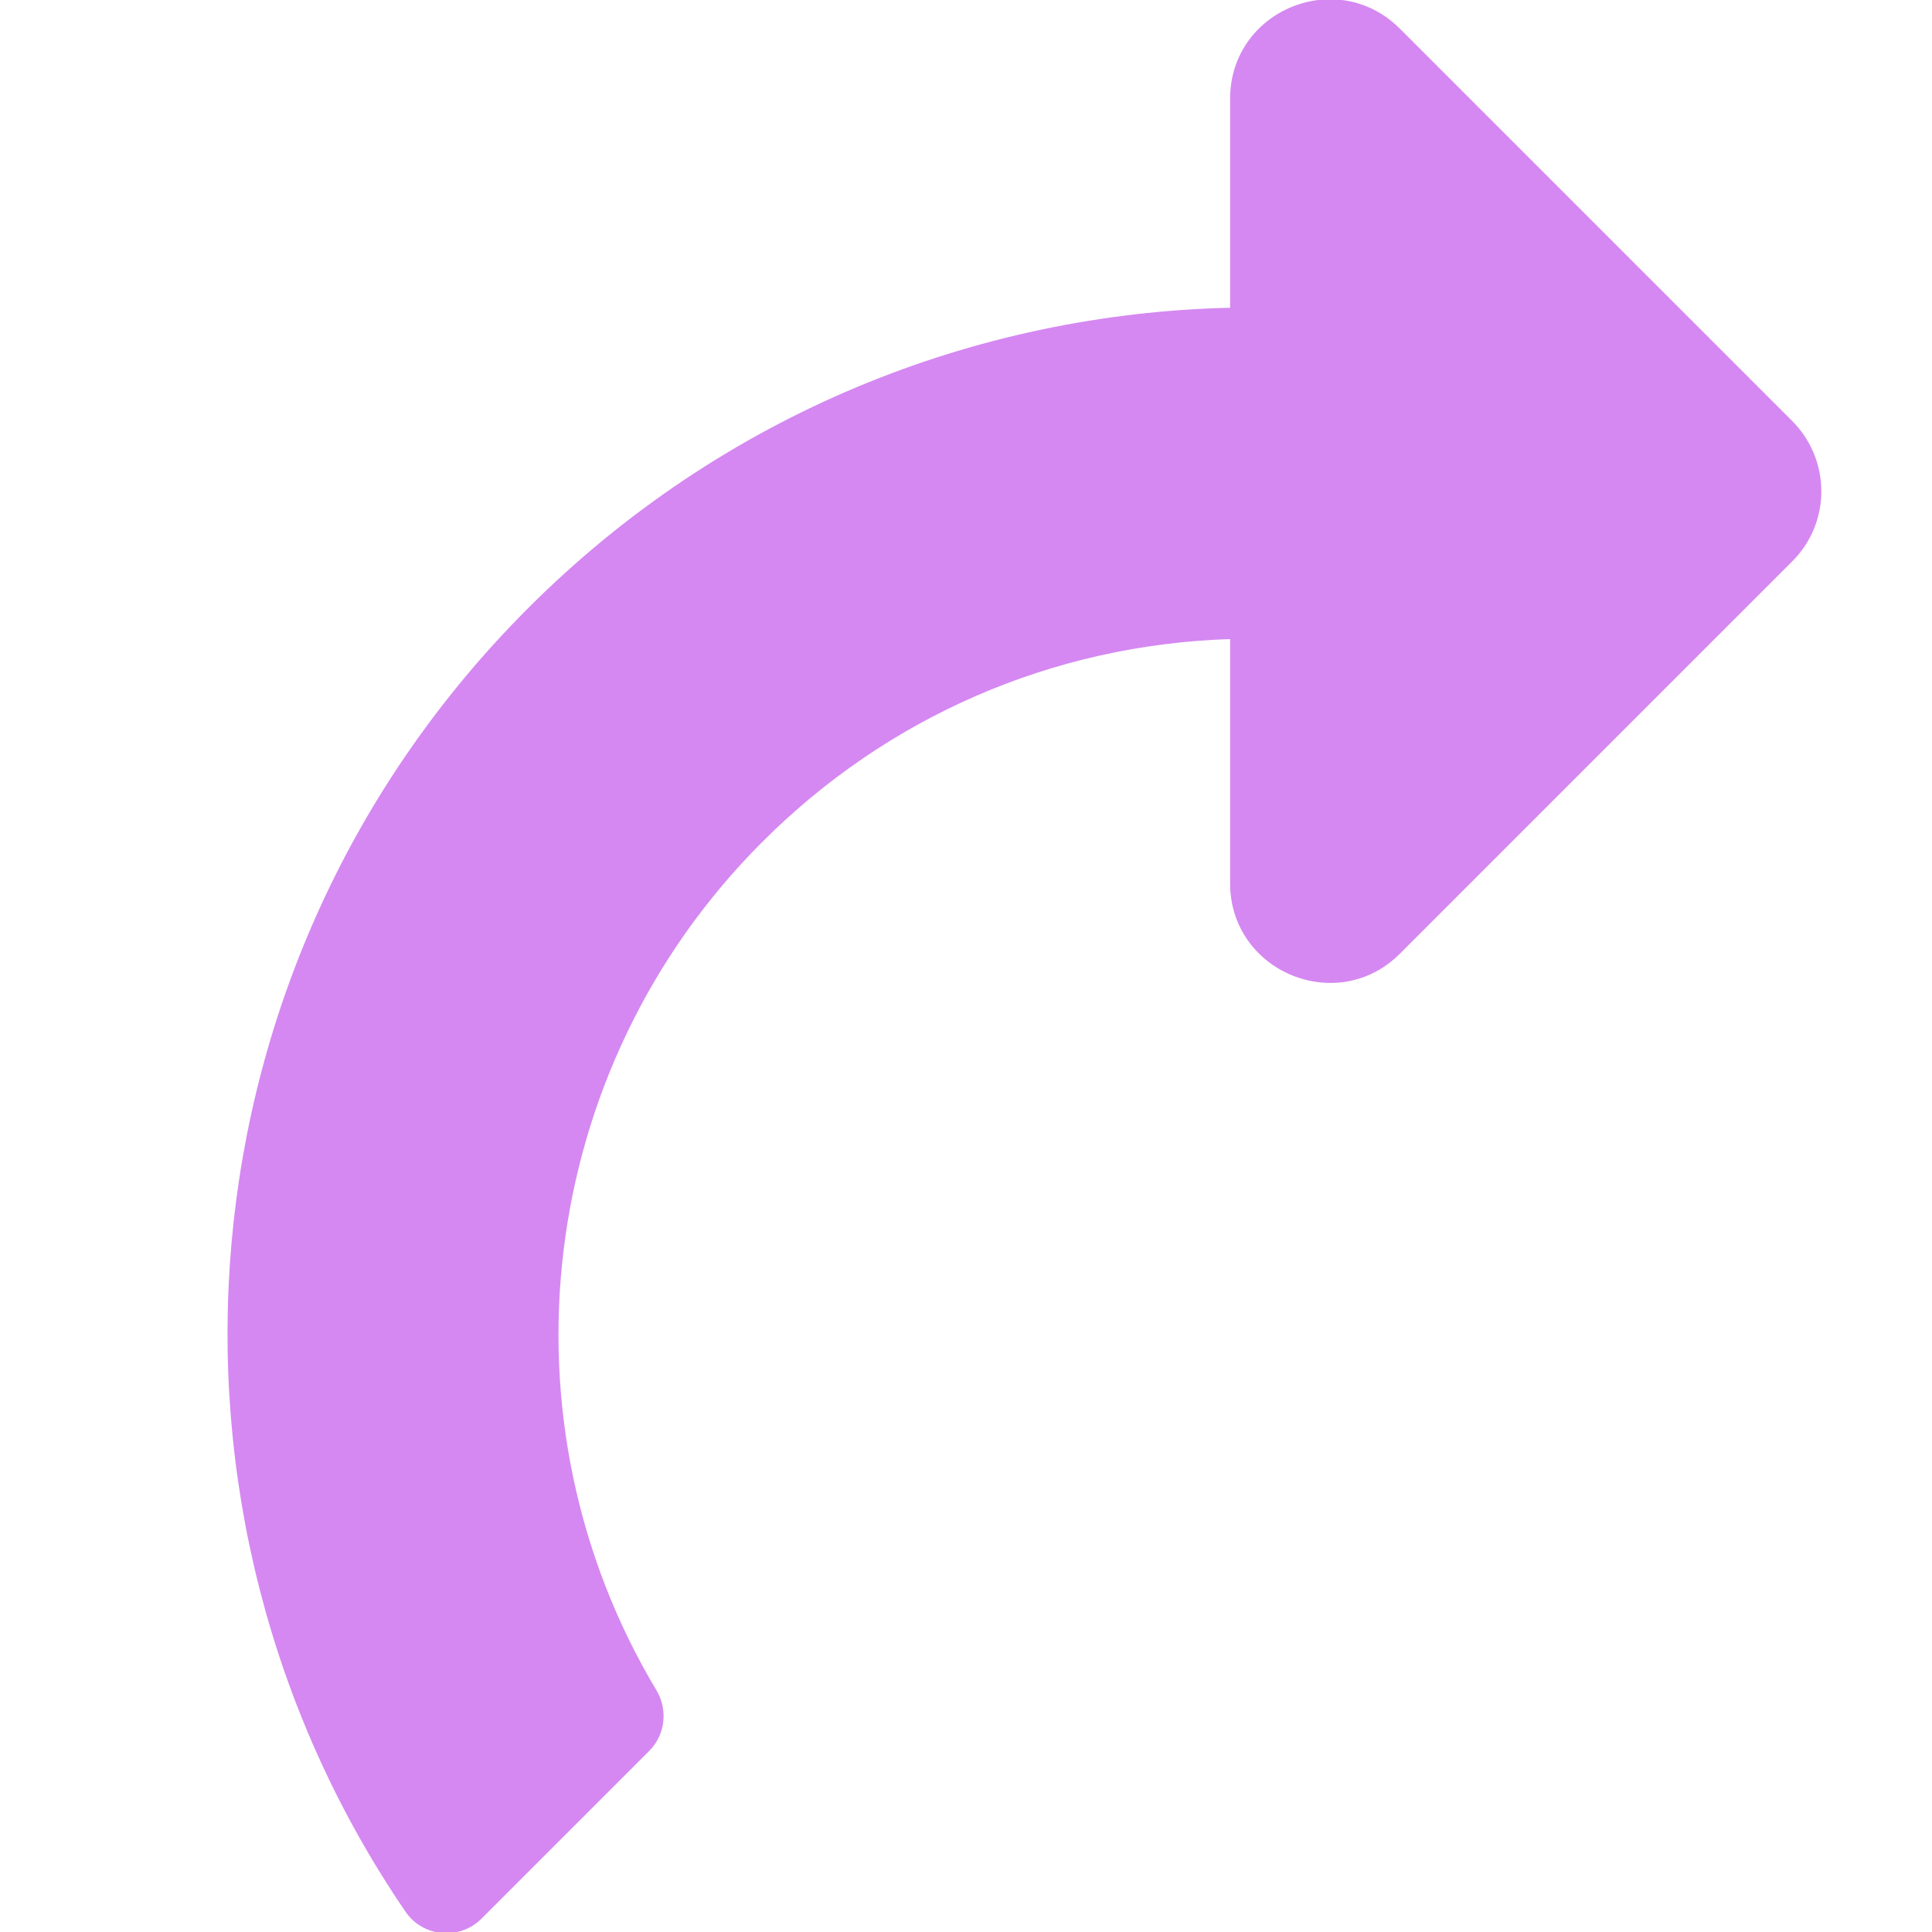
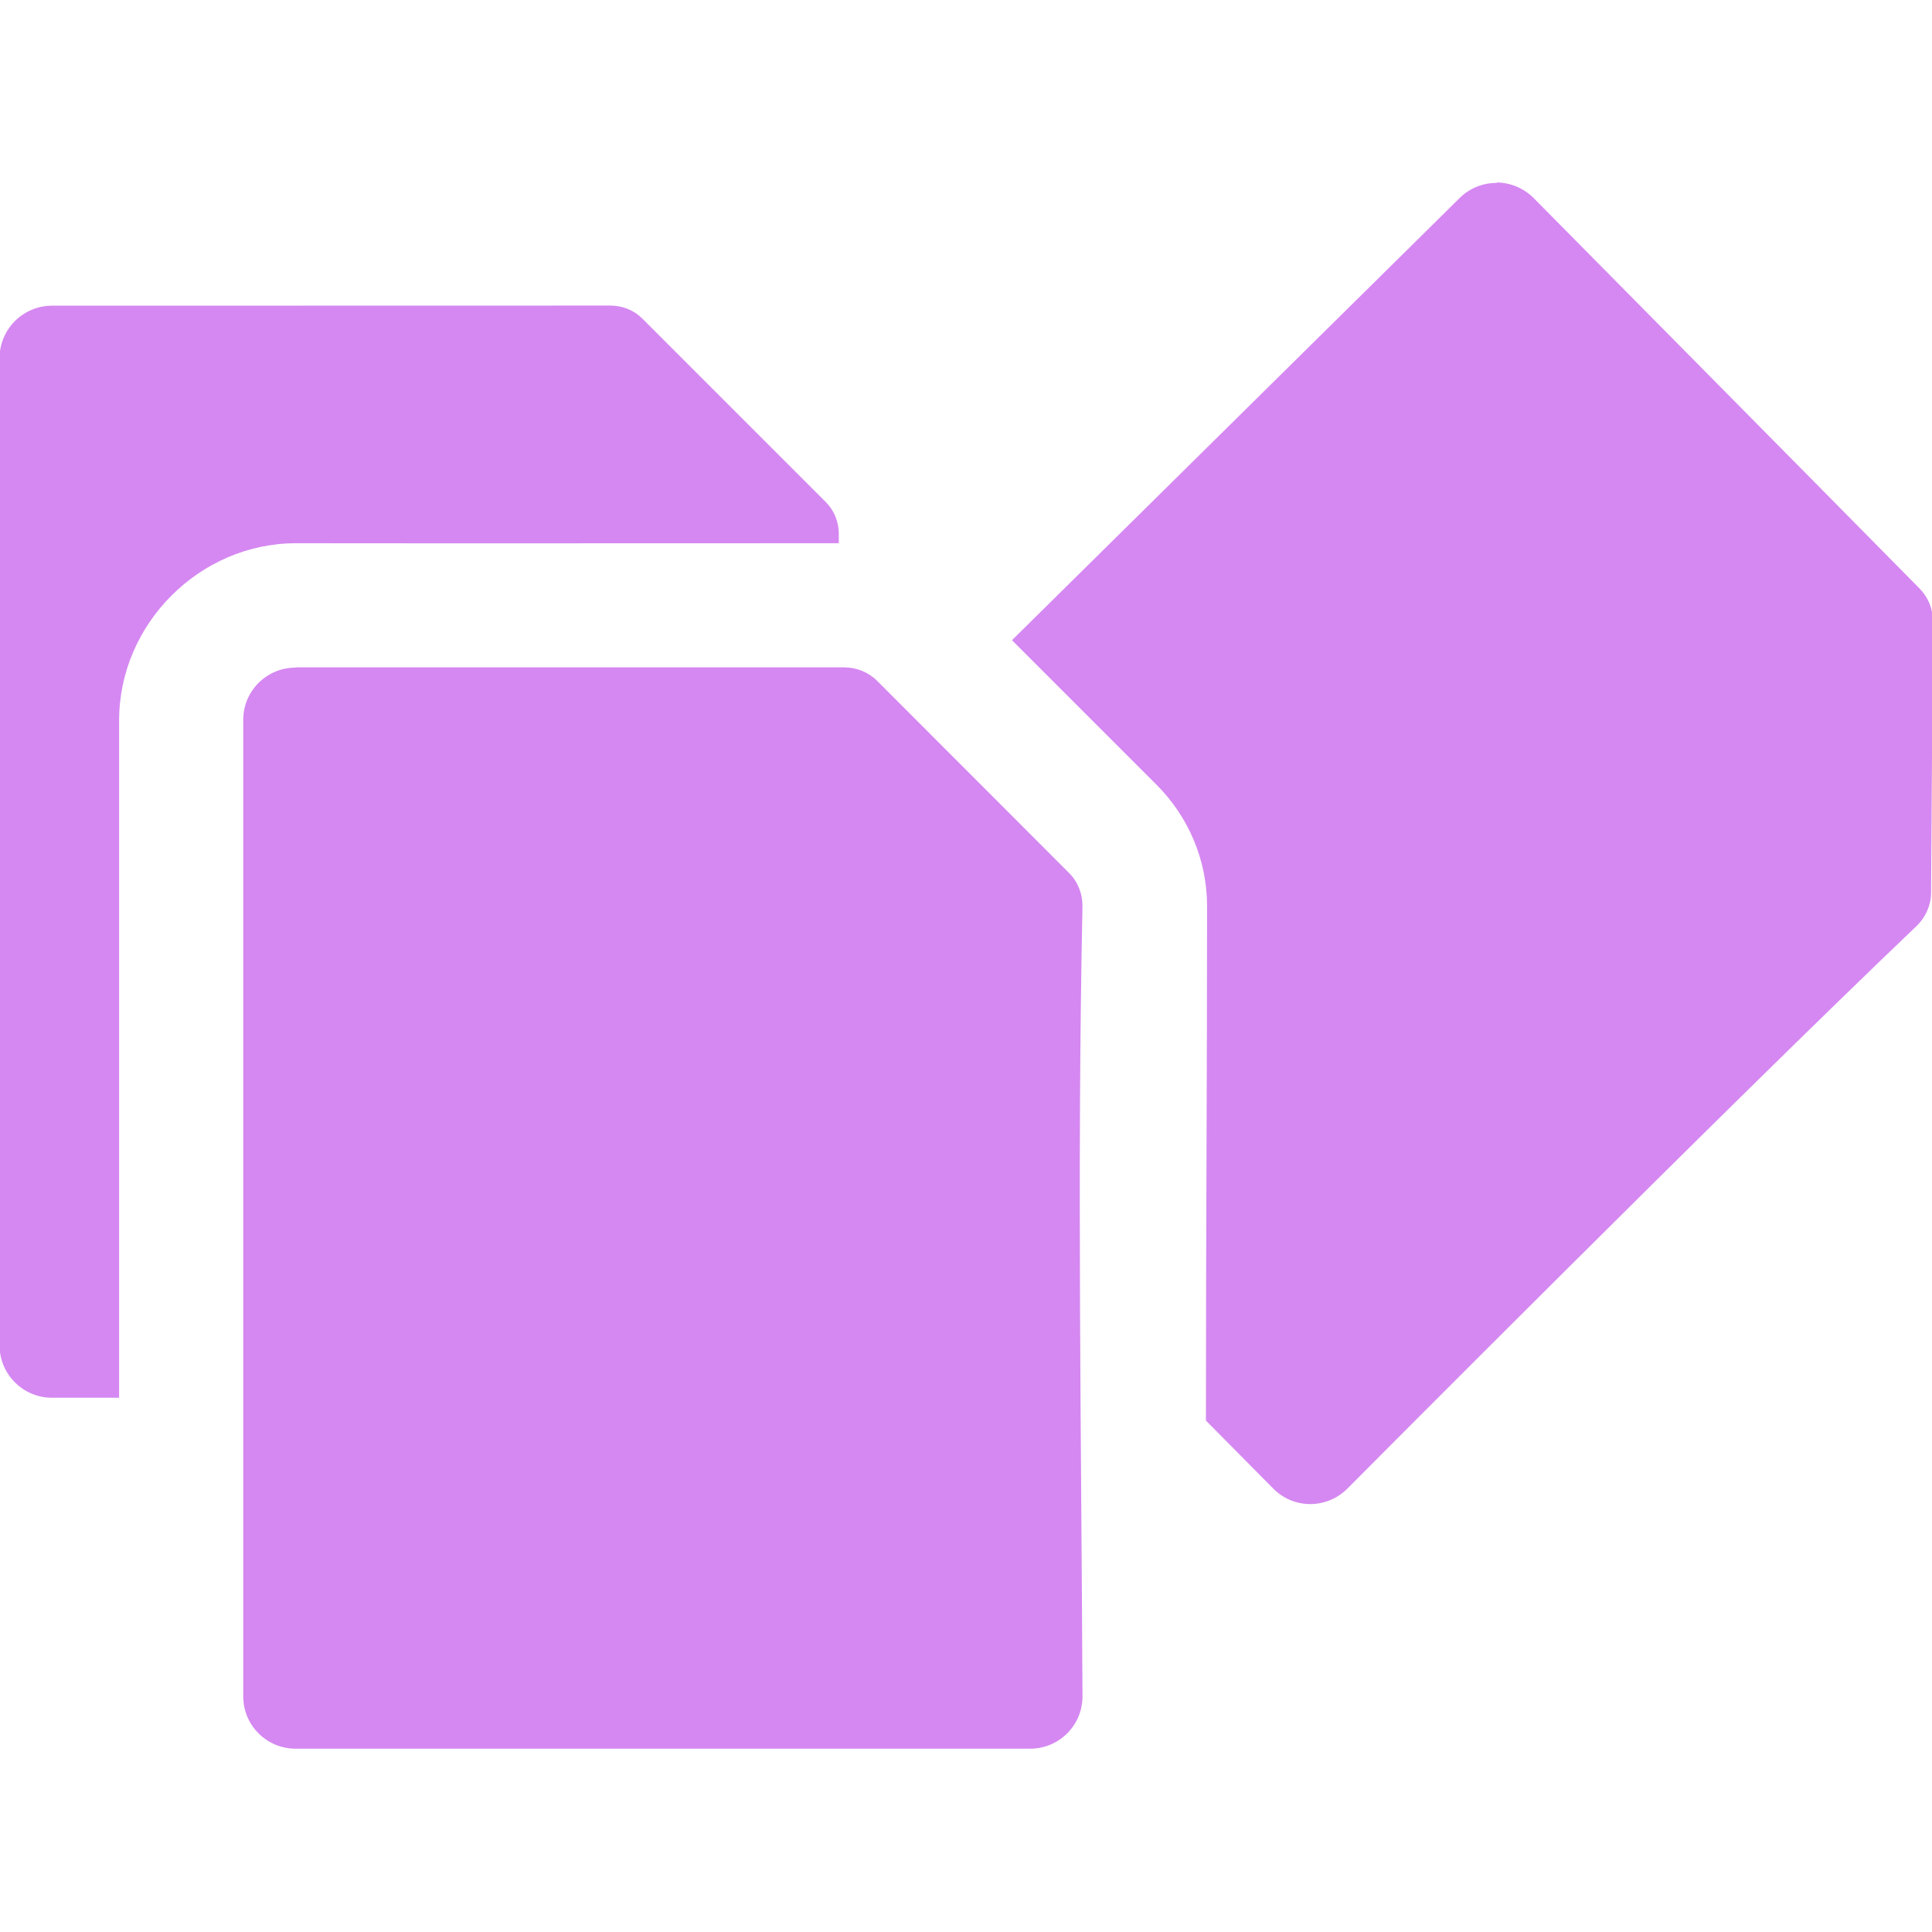
<svg xmlns="http://www.w3.org/2000/svg" width="32" height="32" viewBox="0 0 8.467 8.467" version="1.1" id="svg8">
  <defs id="defs2" />
  <g id="layer1" transform="translate(0,-288.5333)">
-     <path style="fill:#d588f1;fill-opacity:1;stroke:none;stroke-width:2.75;stroke-miterlimit:4;stroke-dasharray:none;stroke-opacity:1" d="m 5.779,288.533 c 0.123,-0.014 0.253,0.023 0.356,0.126 l 1.719,1.719 c 0.17,0.17 0.171,0.445 9.298e-4,0.615 l -1.72,1.72 c -0.274,0.274 -0.744,0.079 -0.744,-0.309 v -1.07 c -0.776,0.025 -1.502,0.339 -2.053,0.892 -0.992,0.994 -1.169,2.533 -0.461,3.715 0.051,0.086 0.039,0.195 -0.032,0.266 l -0.735,0.735 c -0.096,0.096 -0.257,0.081 -0.333,-0.031 -1.196,-1.751 -1.016,-4.159 0.538,-5.713 0.852,-0.852 1.96,-1.29 3.076,-1.316 v -0.916 c 1.4e-6,-0.242 0.183,-0.409 0.388,-0.433 z" id="path4811" />
+     <path id="path1488" style="fill:#d588f1;fill-opacity:1;stroke-width:0.01" d="m 6.559,289.335 c -0.059,-3.6e-4 -0.118,0.022 -0.163,0.067 l -1.961,1.937 0.634,0.634 c 0.139,0.139 0.221,0.329 0.221,0.531 0,0.731 -0.005,1.472 -0.005,2.255 l 0.294,0.297 c 0.089,0.091 0.234,0.092 0.325,0.002 0,0 1.663,-1.673 2.498,-2.469 0.038,-0.038 0.061,-0.09 0.061,-0.144 l 0.008,-1.188 c 4.29e-4,-0.055 -0.021,-0.107 -0.06,-0.146 -0.562,-0.57 -1.126,-1.139 -1.689,-1.709 -0.045,-0.045 -0.103,-0.068 -0.162,-0.069 z m -6.331,0.538 c -0.127,0 -0.23,0.103 -0.23,0.23 v 4.326 c 0,0.127 0.103,0.23 0.23,0.23 h 0.294 v -2.969 c 0,-0.422 0.353,-0.776 0.775,-0.776 0.846,0.001 1.406,0 2.379,0 v -0.041 -5.1e-4 c 0,-0.052 -0.02,-0.102 -0.057,-0.139 l -0.804,-0.804 c -0.037,-0.037 -0.087,-0.057 -0.14,-0.057 z m 1.068,1.586 c -0.127,0 -0.23,0.102 -0.23,0.229 v 4.28 c 0,0.127 0.103,0.229 0.23,0.229 h 3.218 c 0.127,0 0.23,-0.102 0.23,-0.229 -0.005,-1.155 -0.024,-2.31 0,-3.465 0,-0.054 -0.021,-0.107 -0.06,-0.145 l -0.839,-0.84 c -0.039,-0.039 -0.091,-0.06 -0.146,-0.06 -0.801,1e-5 -1.602,0 -2.403,0 z" />
  </g>
</svg>
